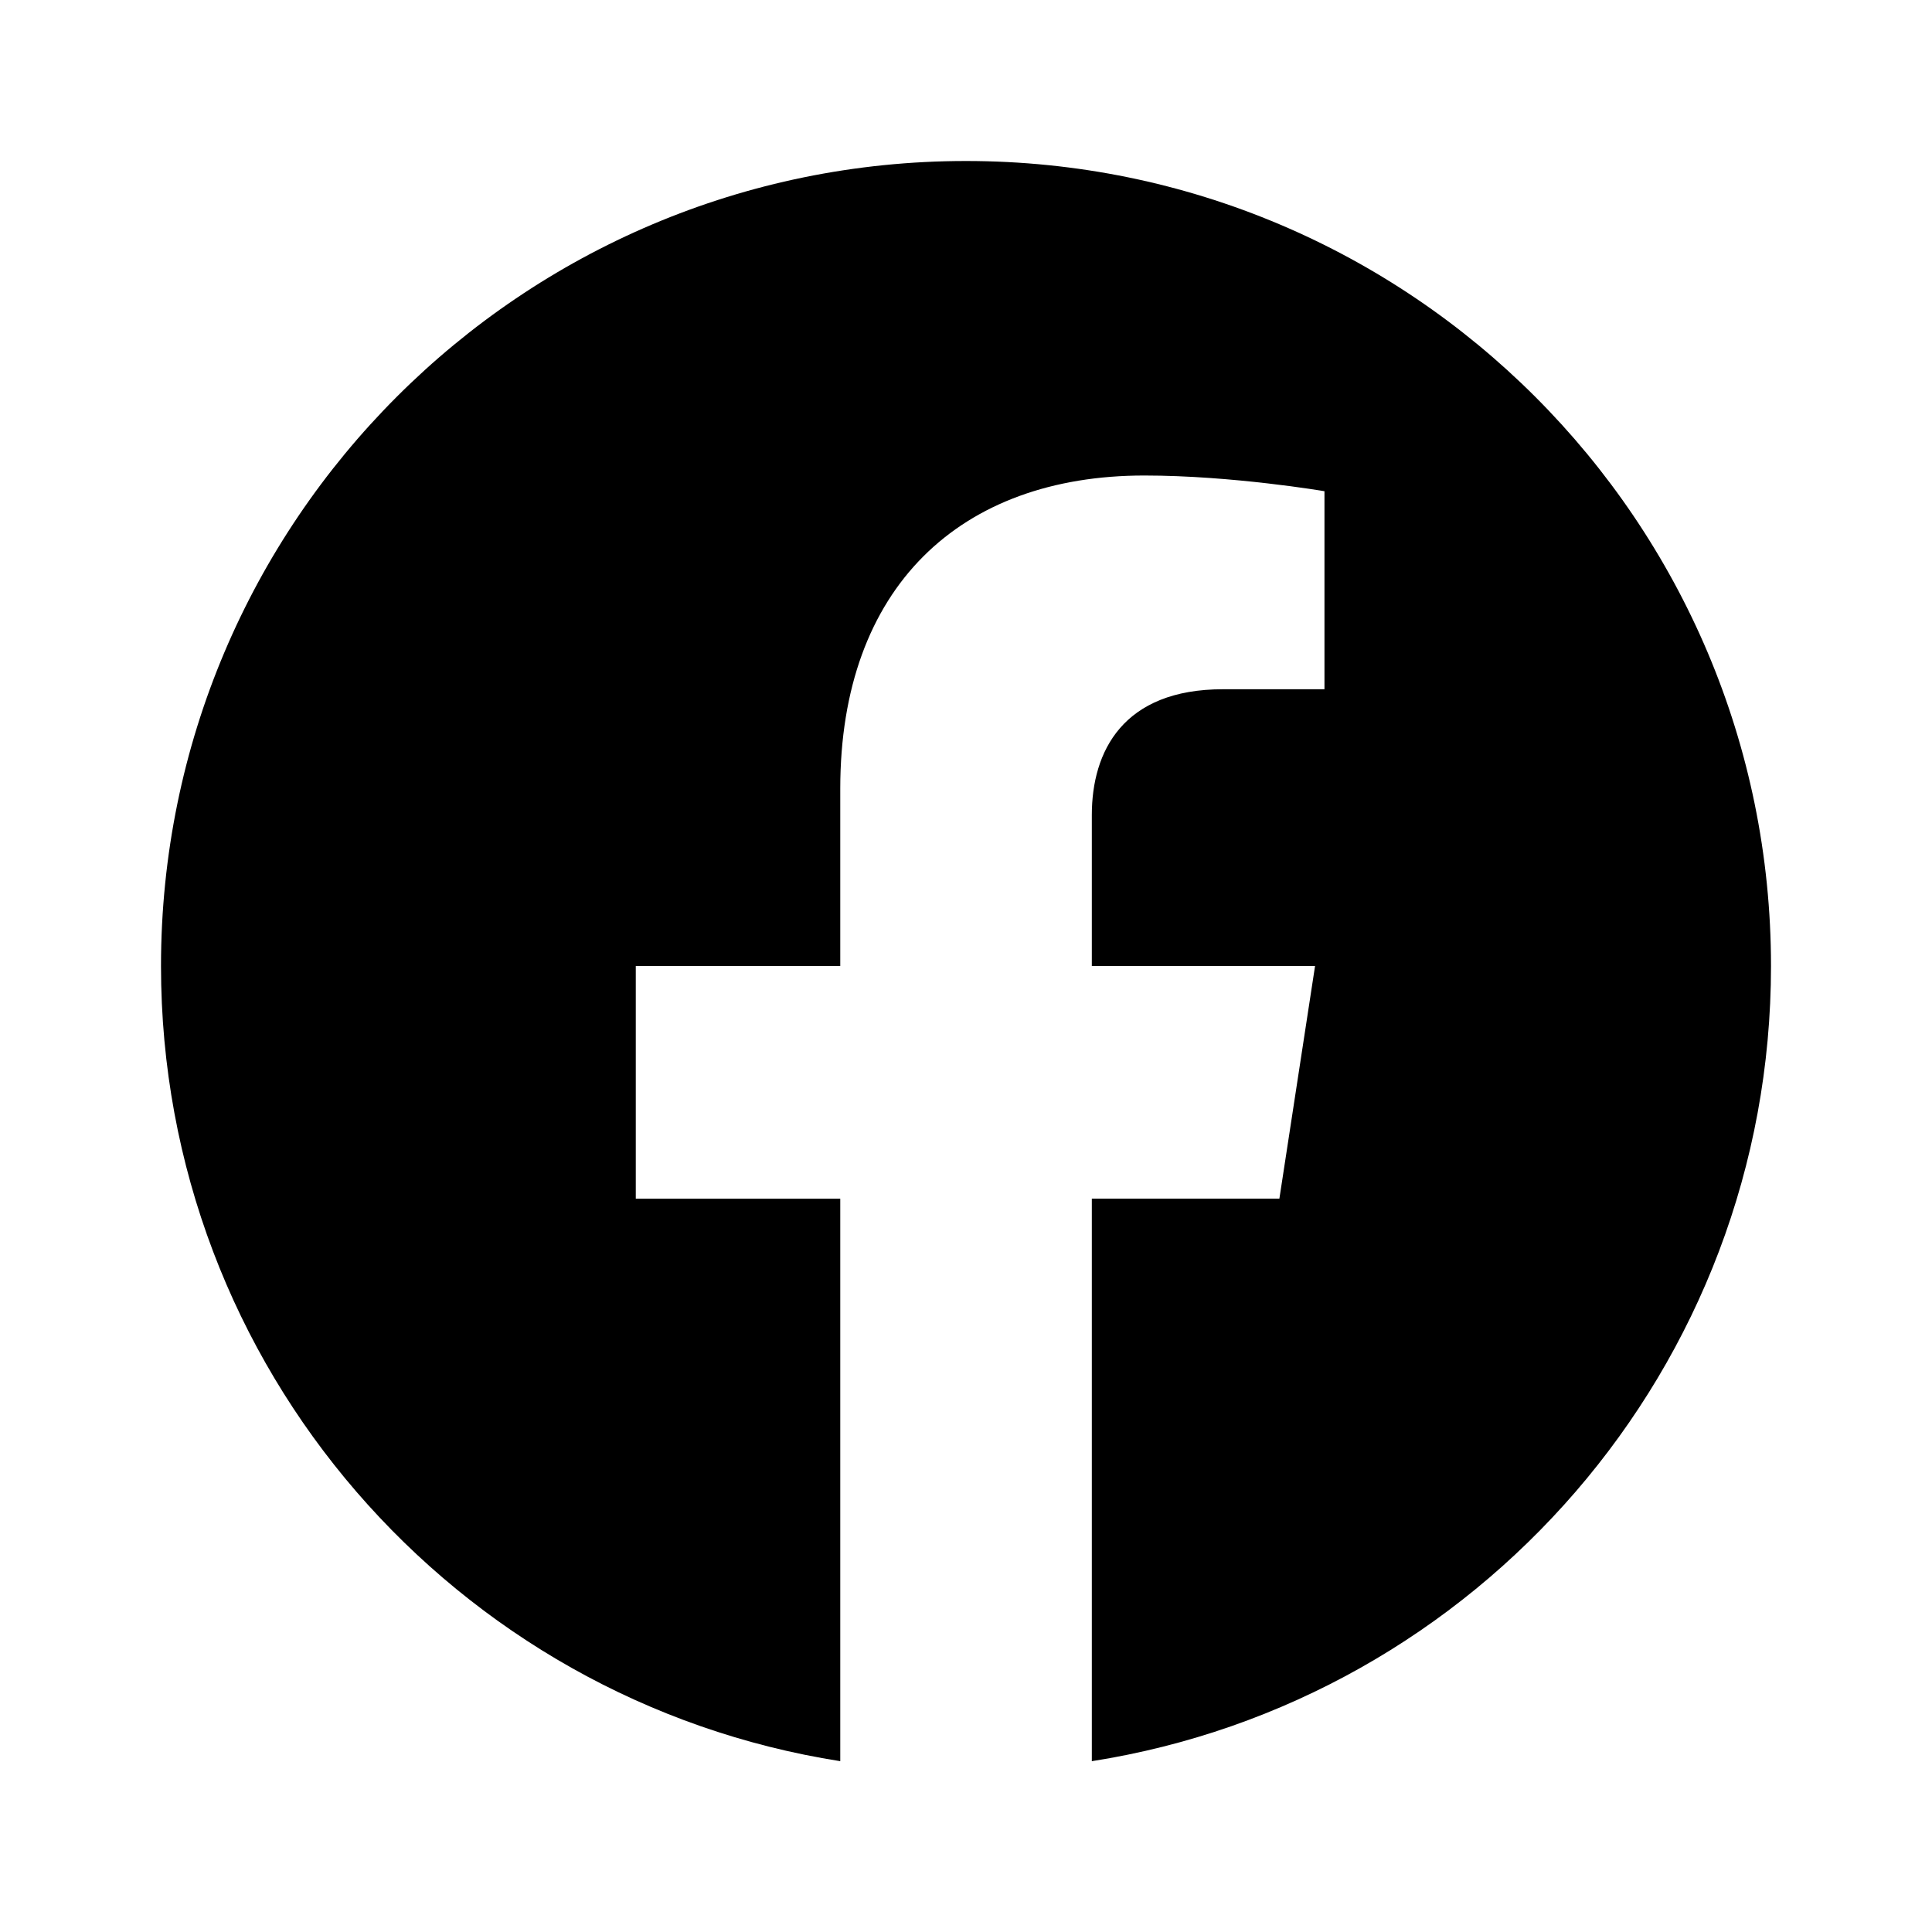
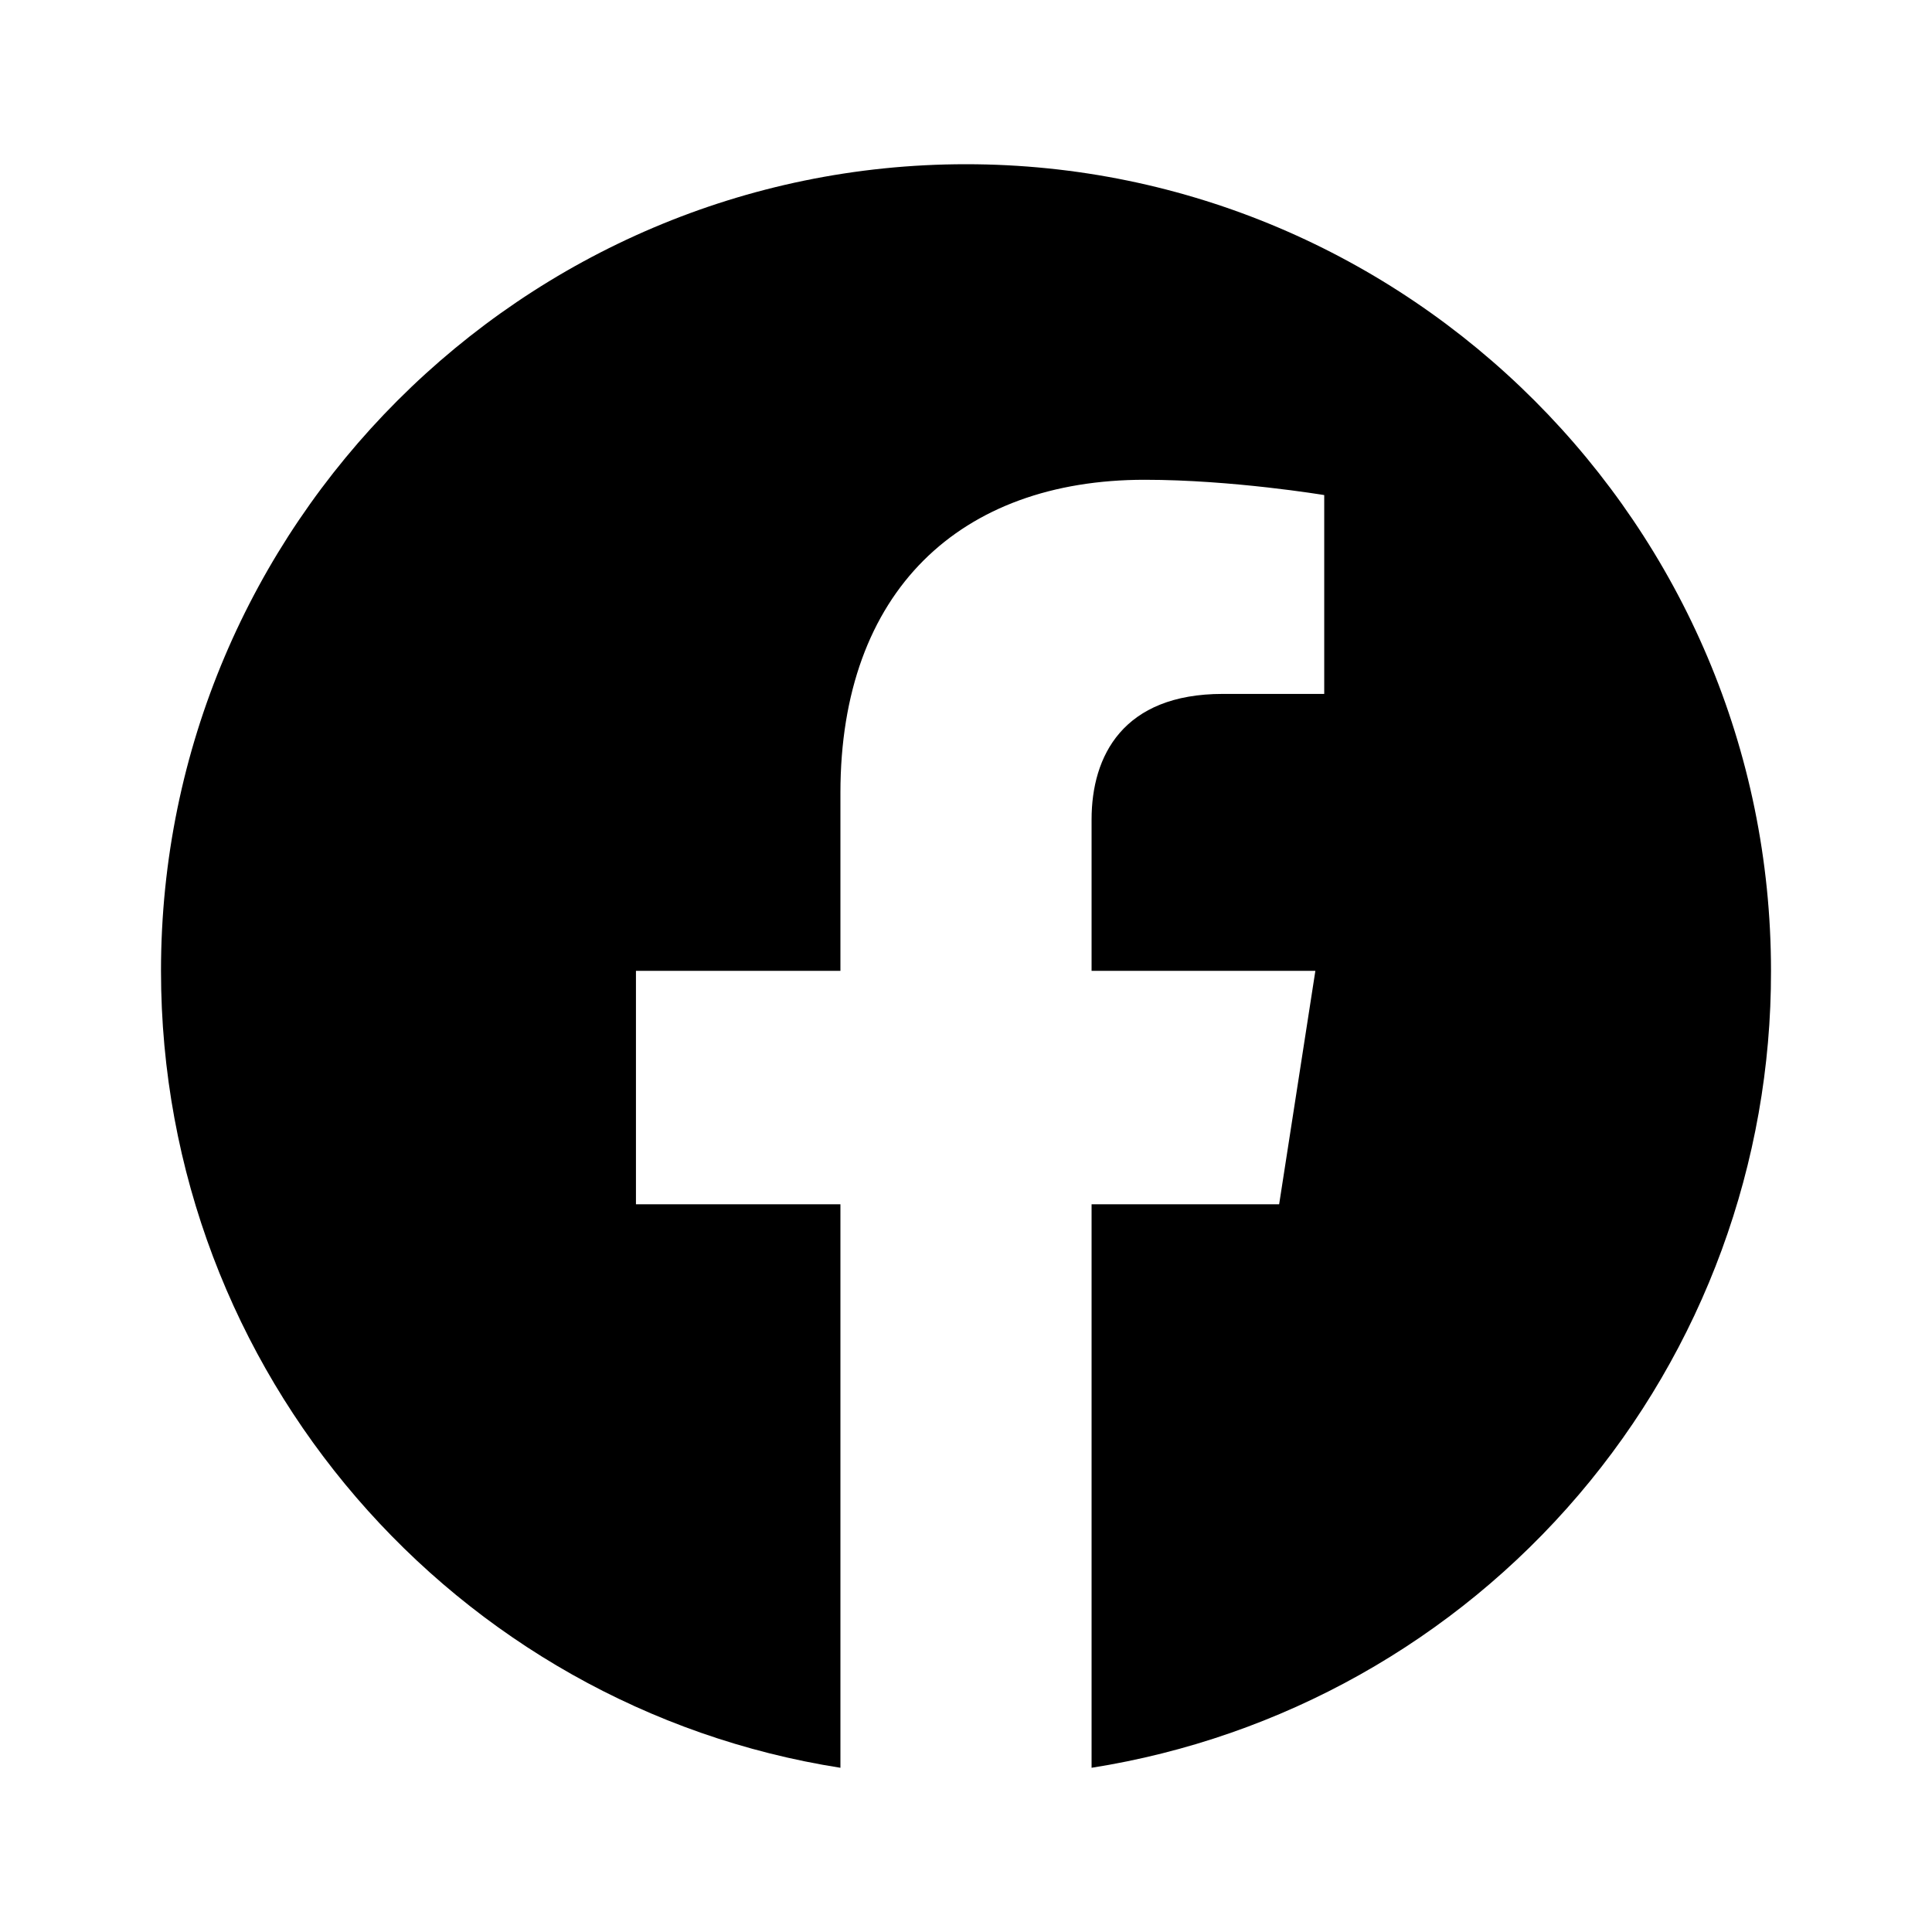
- <svg xmlns="http://www.w3.org/2000/svg" width="24" height="24" viewBox="0 0 24 24" fill="currentColor">
-   <path d="M22 12c0-5.523-4.477-10-10-10S2 6.477 2 12c0 4.991 3.657 9.128 8.438 9.878v-6.987h-2.54V12h2.54V9.797c0-2.506 1.492-3.89 3.777-3.89 1.094 0 2.238.195 2.238.195v2.46h-1.26c-1.243 0-1.63.771-1.63 1.563V12h2.773l-.443 2.89h-2.33v6.988C18.343 21.128 22 16.991 22 12z" />
+ <svg xmlns="http://www.w3.org/2000/svg" fill="#000000" width="800px" height="800px" viewBox="0 0 24 24">
+   <path d="M12 2.04C6.5 2.04 2 6.53 2 12.06C2 17.06 5.66 21.21 10.44 21.96V14.96H7.9V12.06H10.44V9.85C10.44 7.34 11.93 5.96 14.22 5.96C15.31 5.96 16.45 6.15 16.45 6.15V8.62H15.19C13.95 8.62 13.56 9.39 13.56 10.18V12.06H16.34L15.89 14.96H13.56V21.96C15.916 21.588 18.062 20.386 19.61 18.57C21.158 16.755 22.005 14.446 22 12.06C22 6.53 17.5 2.04 12 2.04Z" />
</svg>
